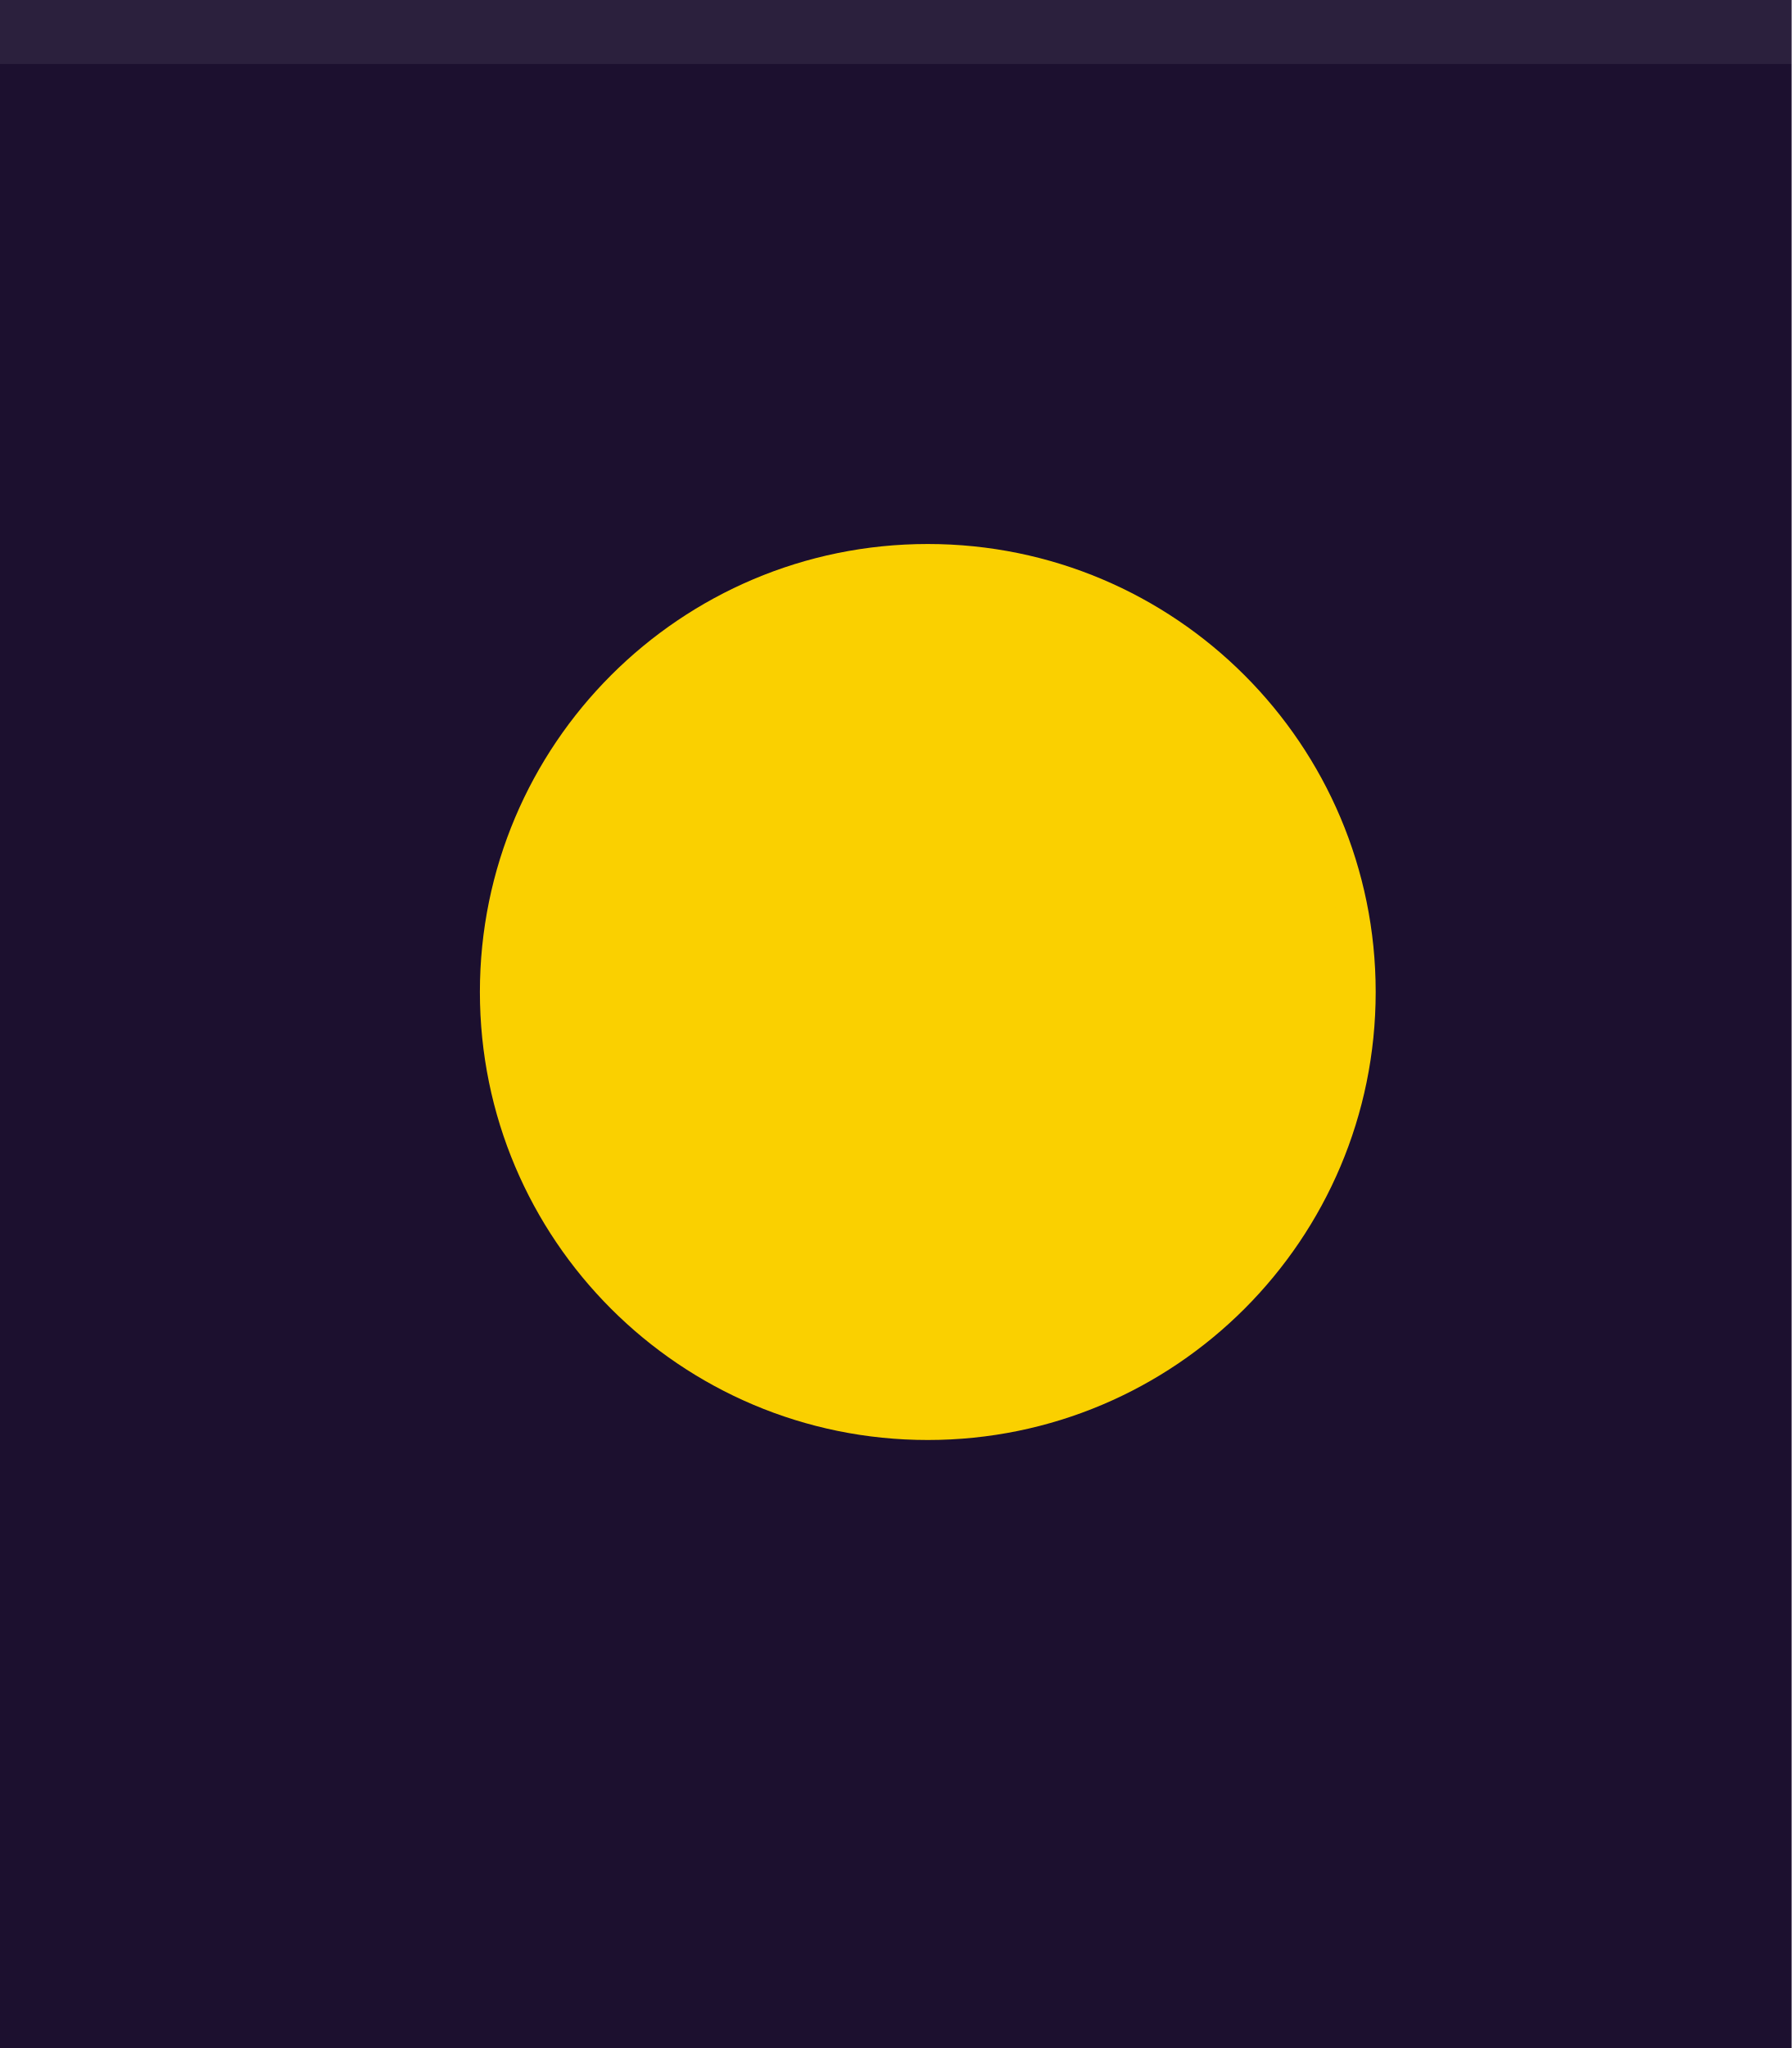
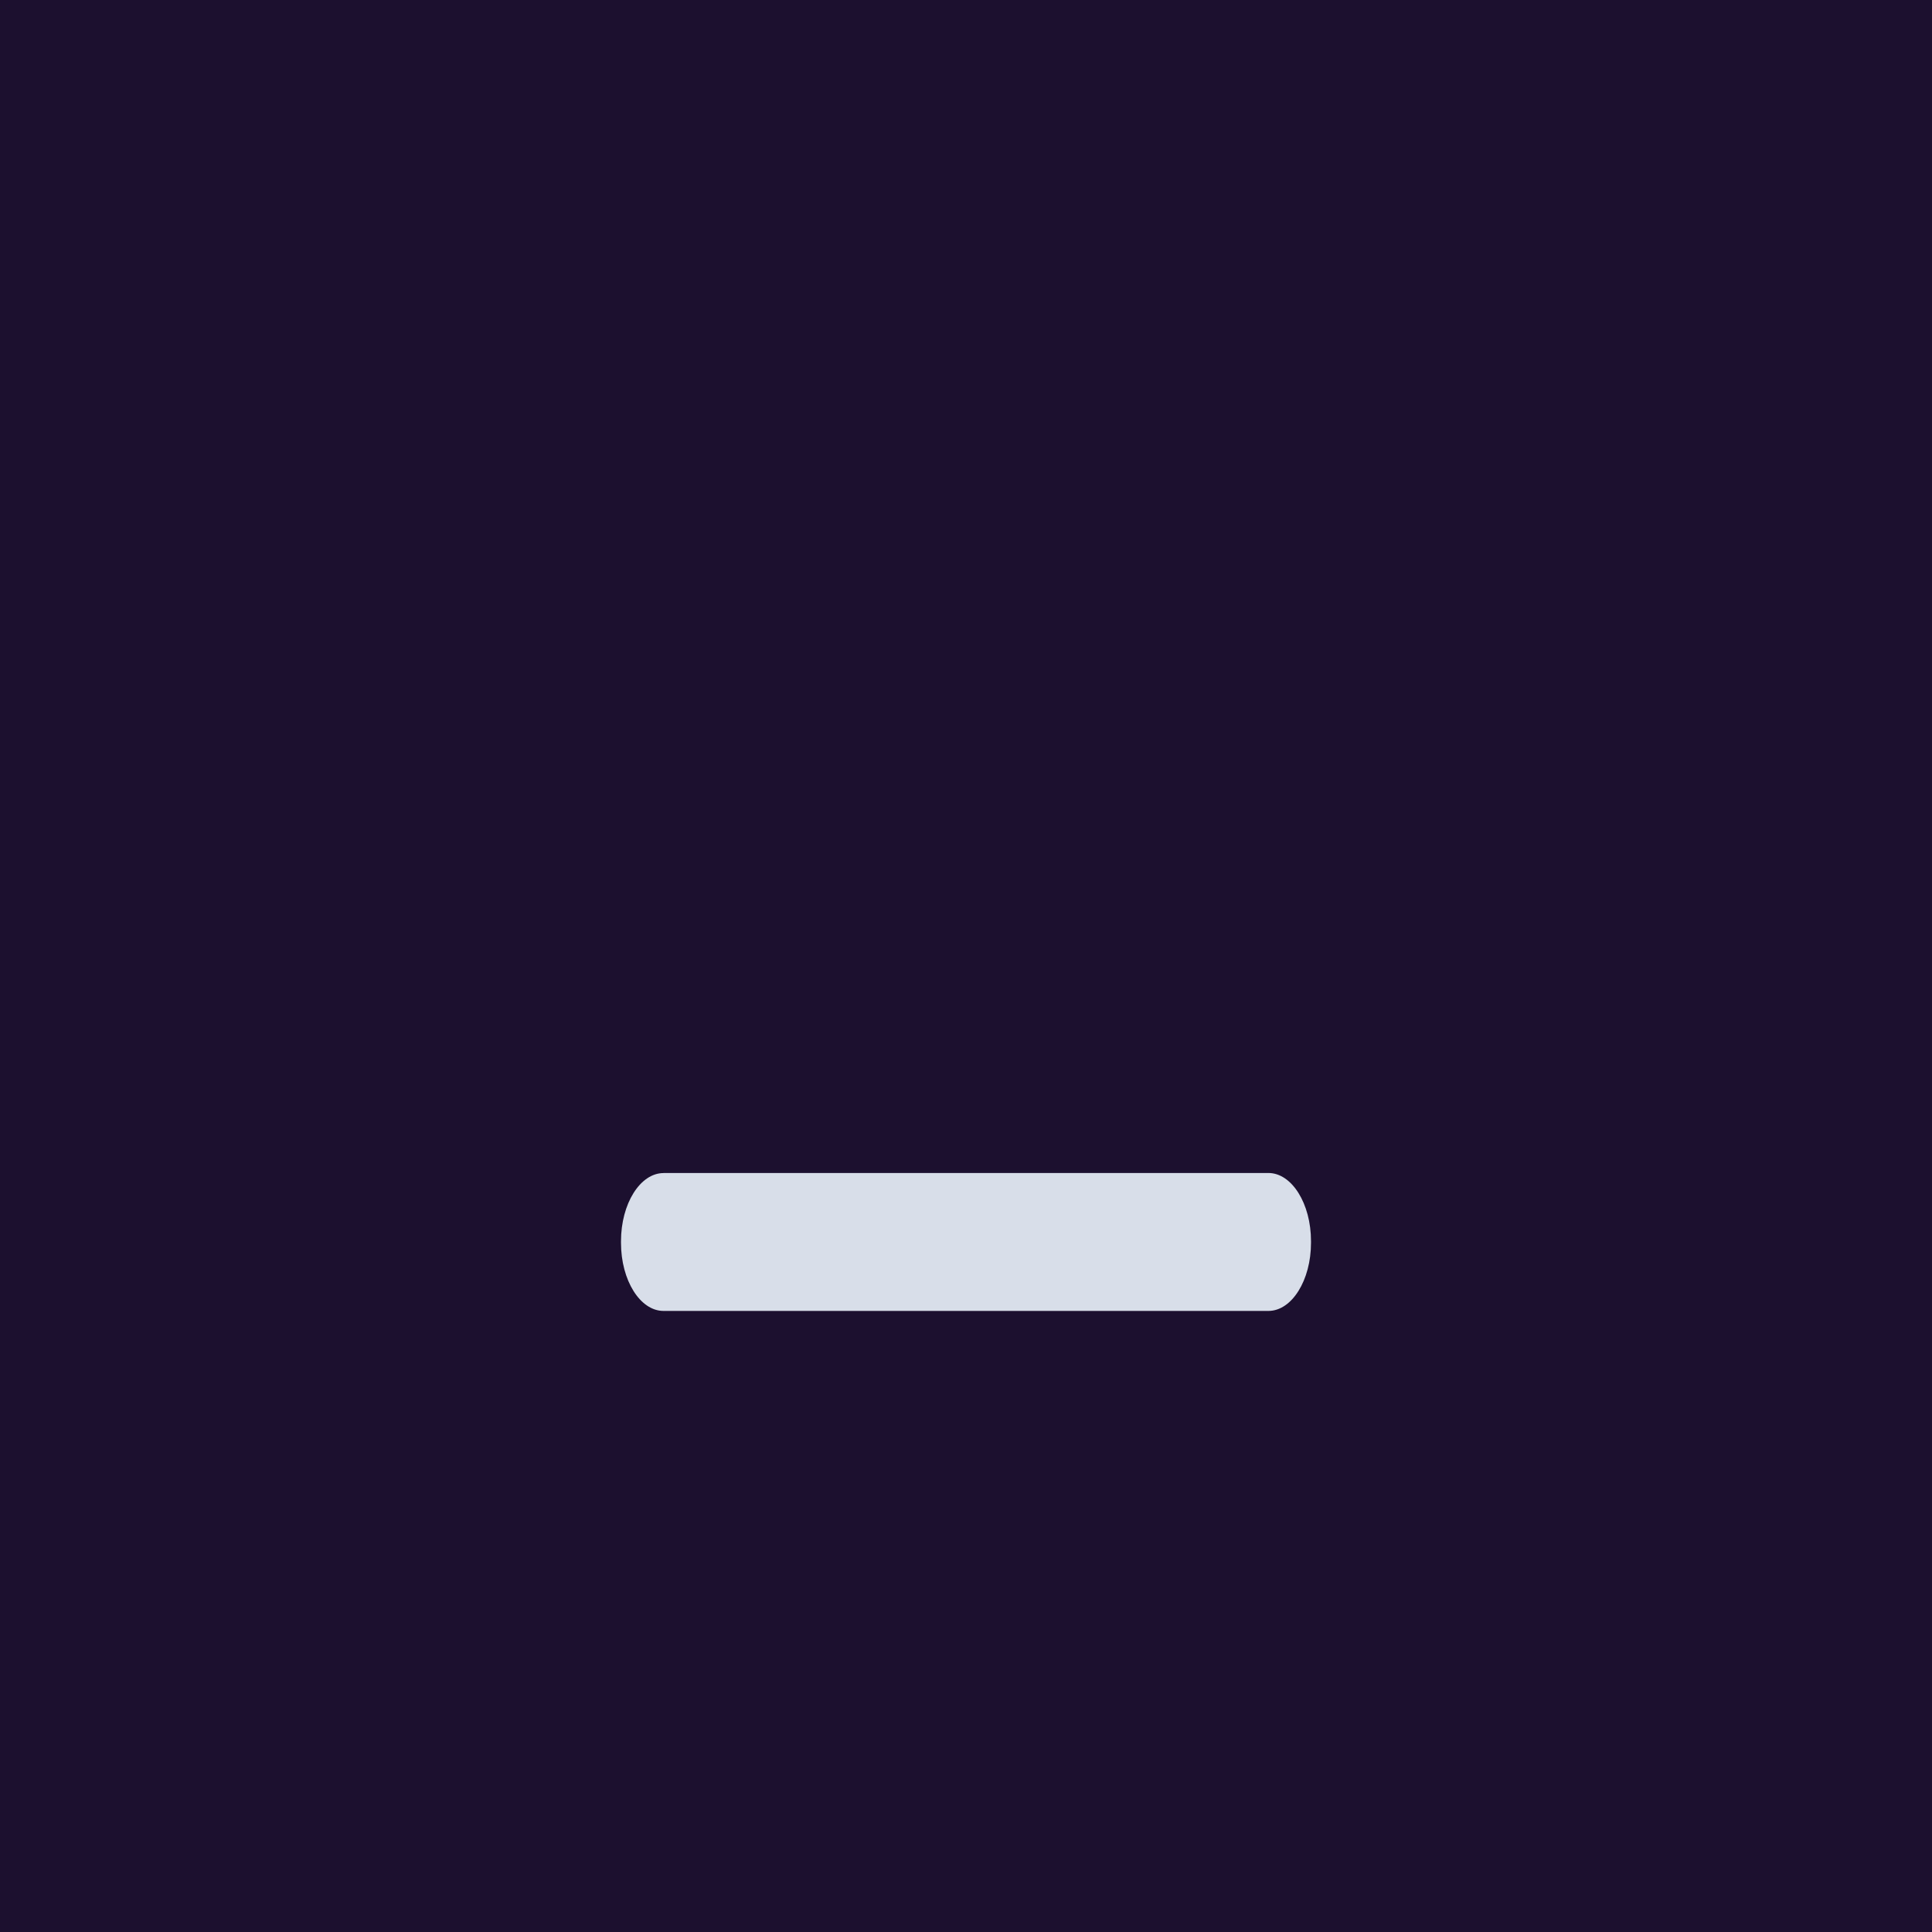
- <svg xmlns="http://www.w3.org/2000/svg" width="28" height="32" viewBox="0 0 28 32" id="svg4142" version="1.1">
+ <svg xmlns="http://www.w3.org/2000/svg" width="28" height="28" viewBox="0 0 28 28" id="svg4142" version="1.1">
  <defs id="defs4144" />
-   <g id="layer1" transform="translate(0,-1020.362)">
-     <rect style="opacity:1;fill:#1C102F;fill-opacity:1;fill-rule:evenodd;stroke:none;stroke-width:2.745;stroke-linecap:butt;stroke-linejoin:miter;stroke-miterlimit:4;stroke-dasharray:none;stroke-dashoffset:478.437;stroke-opacity:1" id="rect4741" width="28" height="32" x="0" y="1020.362" />
-     <circle style="fill:#eceff1;fill-opacity:0.1;stroke:none;stroke-width:0.5;stroke-linejoin:miter;stroke-miterlimit:4;stroke-dasharray:none;stroke-opacity:1" id="path2994" cx="1036.362" cy="13" r="12" transform="matrix(0,1,-1,0,0,0)" />
+   <g id="layer1" transform="translate(0,-1024.362)">
+     <rect style="opacity:1;fill:#1c102f;fill-opacity:1;fill-rule:evenodd;stroke:none;stroke-width:2.568;stroke-linecap:butt;stroke-linejoin:miter;stroke-miterlimit:4;stroke-dasharray:none;stroke-dashoffset:478.437;stroke-opacity:1" id="rect4741" width="28" height="28" x="0" y="1024.362" />
+     <circle style="fill:#eceff1;fill-opacity:0.1;stroke:none;stroke-width:0.5;stroke-linejoin:miter;stroke-miterlimit:4;stroke-dasharray:none;stroke-opacity:1" id="path2994" cx="1036.362" cy="13" r="12" transform="rotate(90)" />
    <rect style="opacity:1;fill:#ffffff;fill-opacity:0.07;fill-rule:evenodd;stroke:none;stroke-width:2.745;stroke-linecap:butt;stroke-linejoin:miter;stroke-miterlimit:4;stroke-dasharray:none;stroke-dashoffset:478.437;stroke-opacity:1" id="rect4959" width="28" height="1" x="0" y="1020.362" />
-     <path id="path4417" style="fill:#fad000;fill-opacity:1;fill-rule:evenodd;stroke:none;stroke-width:0.013" d="m 14.5,1042.862 c 3.866,0 7,-3.134 7,-7 0,-3.866 -3.134,-7 -7,-7 -3.866,0 -7,3.134 -7,7 0,3.866 3.134,7 7,7" />
-     <path id="path4419" style="fill:#fad000;fill-opacity:1;fill-rule:evenodd;stroke:none;stroke-width:0.013" d="m 14.5,1042.362 c 3.59,0 6.5,-2.91 6.5,-6.5 0,-3.59 -2.91,-6.5 -6.5,-6.5 -3.59,0 -6.5,2.91 -6.5,6.5 0,3.59 2.91,6.5 6.5,6.5" />
+     <path id="path4421" style="fill:#d8dee9;fill-opacity:1;fill-rule:evenodd;stroke:none;stroke-width:0.172;paint-order:markers fill stroke" d="m 9.617,1041.362 h 8.766 c 0.339,0 0.617,0.444 0.617,0.987 v 0.025 c 0,0.543 -0.278,0.987 -0.617,0.987 H 9.617 C 9.278,1043.362 9,1042.918 9,1042.375 v -0.025 c 0,-0.543 0.278,-0.987 0.617,-0.987" />
  </g>
</svg>
